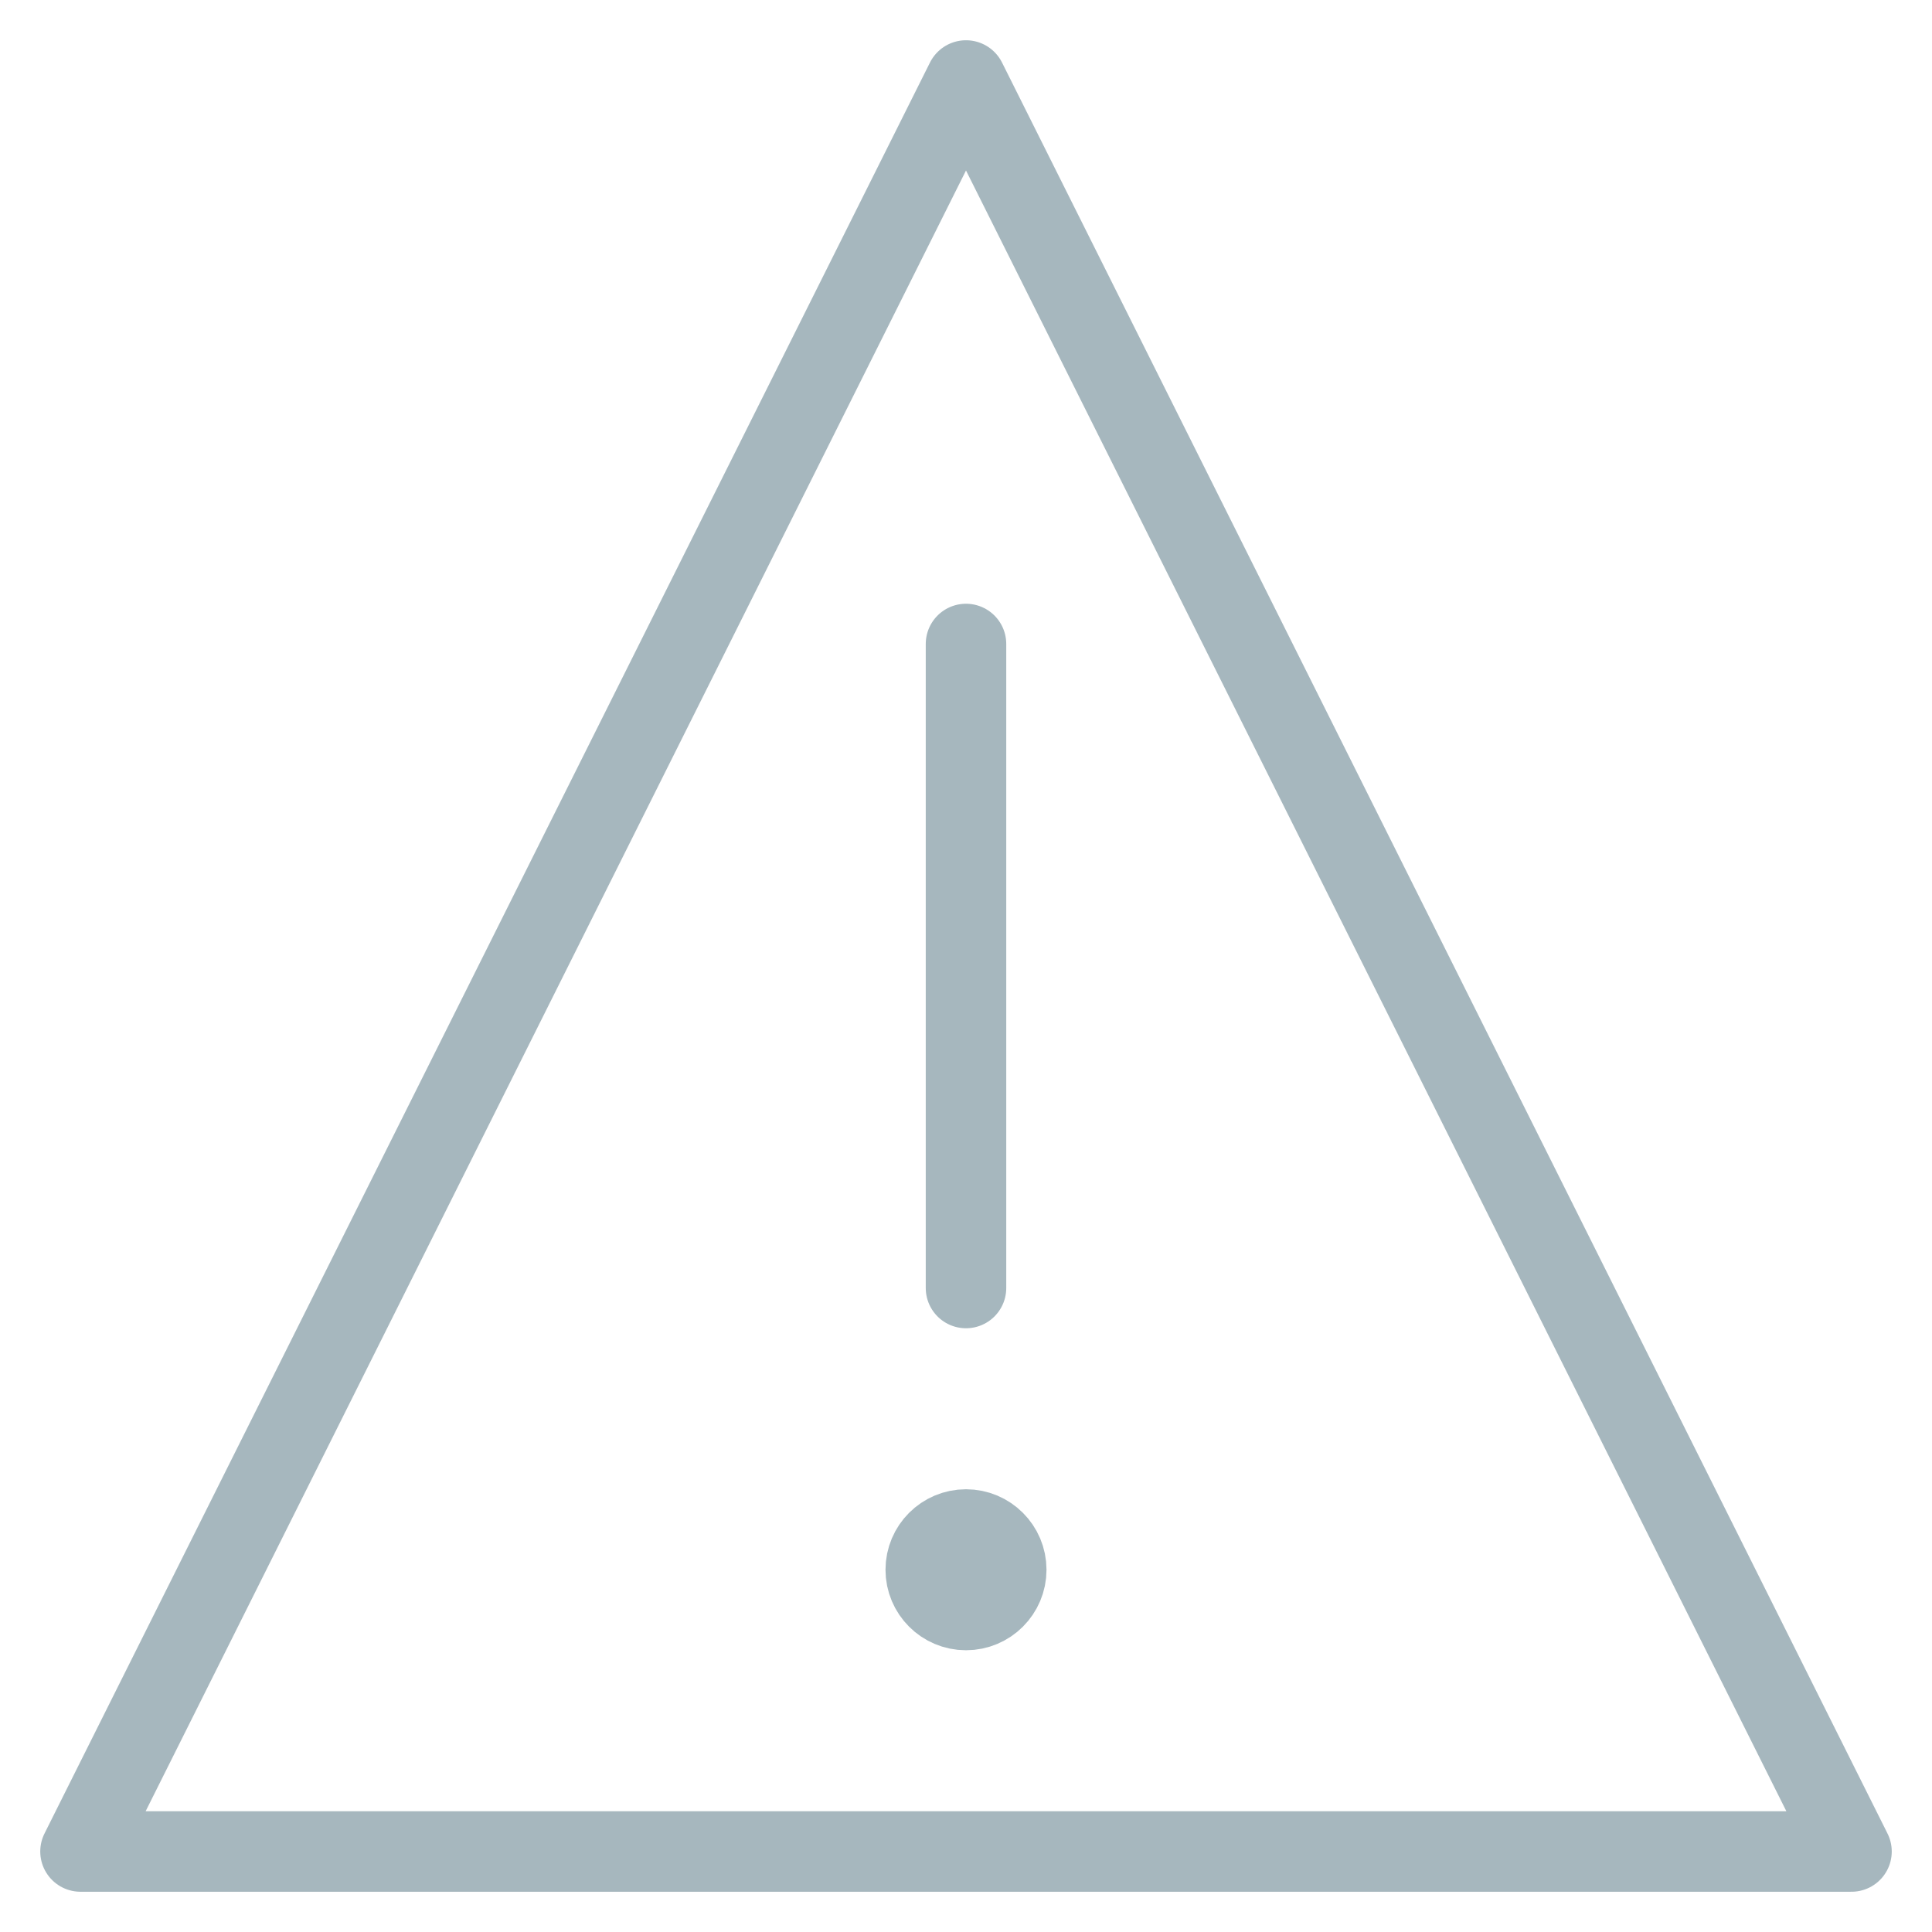
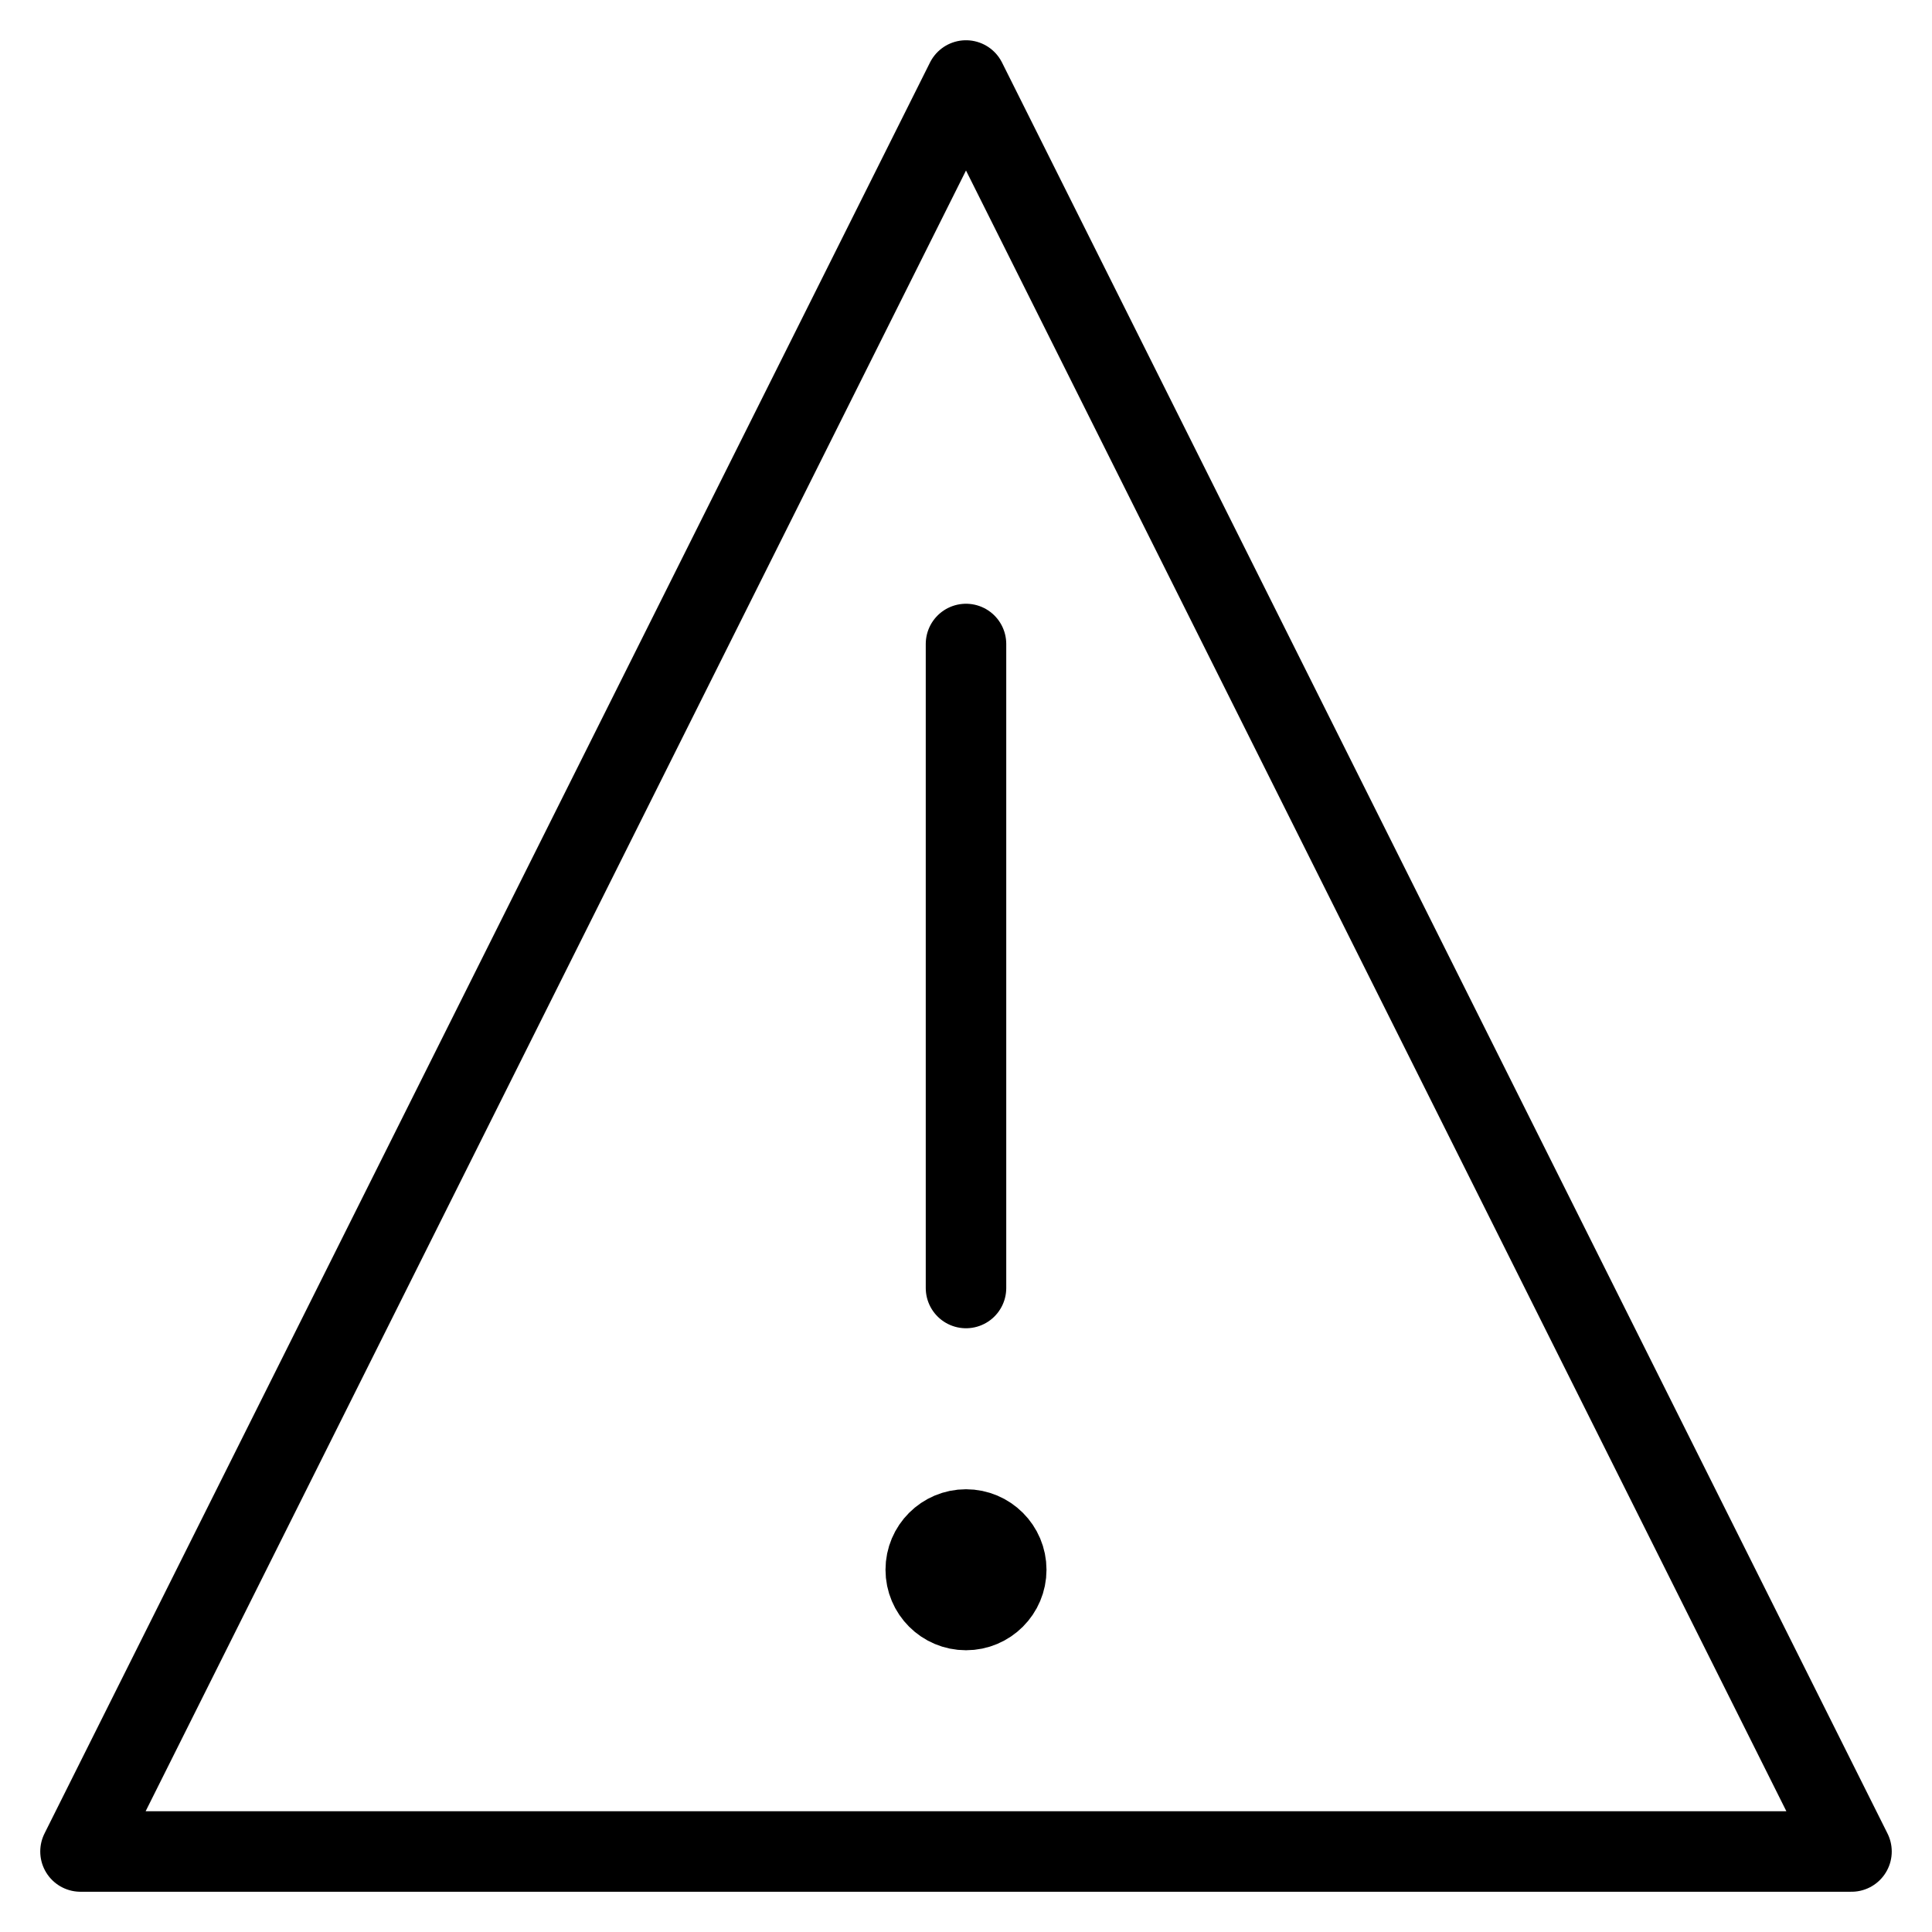
<svg xmlns="http://www.w3.org/2000/svg" id="road-help" viewBox="0 0 24 24" fill="transparent">
-   <path fill-rule="evenodd" clip-rule="evenodd" d="M12.5 19.5C12.5 19.776 12.276 20 12 20C11.724 20 11.5 19.776 11.5 19.5C11.5 19.224 11.724 19 12 19C12.276 19 12.5 19.224 12.5 19.5Z" stroke="#A6B7BE" />
-   <path d="M12 8V16" stroke="#A6B7BE" stroke-linecap="round" stroke-linejoin="round" />
-   <path fill-rule="evenodd" clip-rule="evenodd" d="M12 1L1 23H23L12 1Z" stroke="#A6B7BE" stroke-linecap="round" stroke-linejoin="round" />
+   <path fill-rule="evenodd" clip-rule="evenodd" d="M12.5 19.5C12.5 19.776 12.276 20 12 20C11.724 20 11.5 19.776 11.5 19.5C11.5 19.224 11.724 19 12 19C12.276 19 12.5 19.224 12.5 19.5Z" stroke="currentColor" />
+   <path d="M12 8V16" stroke="currentColor" stroke-linecap="round" stroke-linejoin="round" />
+   <path fill-rule="evenodd" clip-rule="evenodd" d="M12 1L1 23H23L12 1Z" stroke="currentColor" stroke-linecap="round" stroke-linejoin="round" />
</svg>
